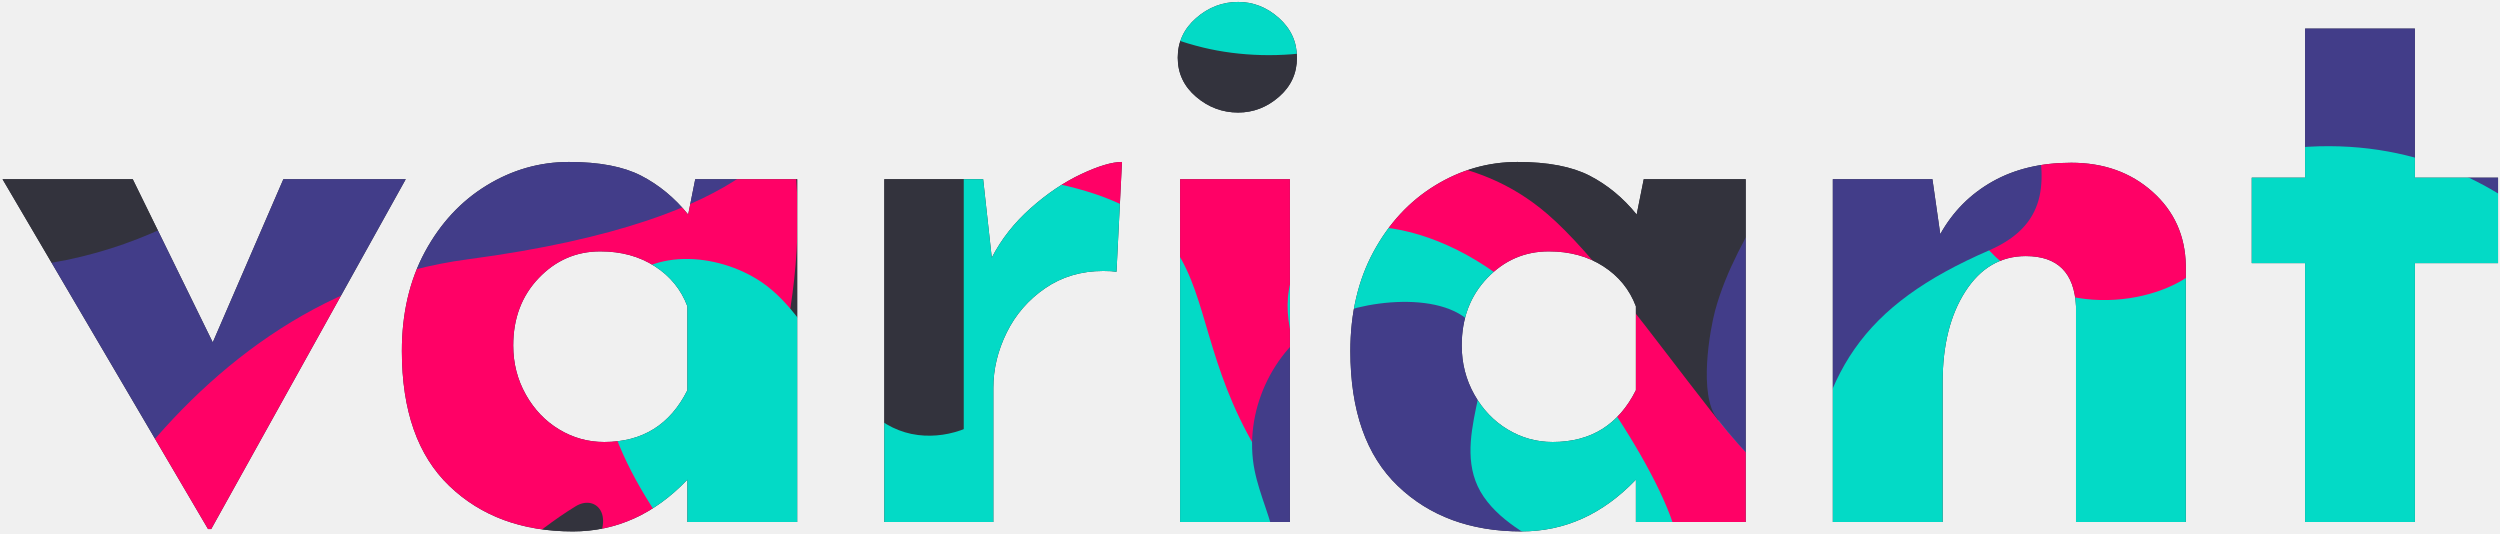
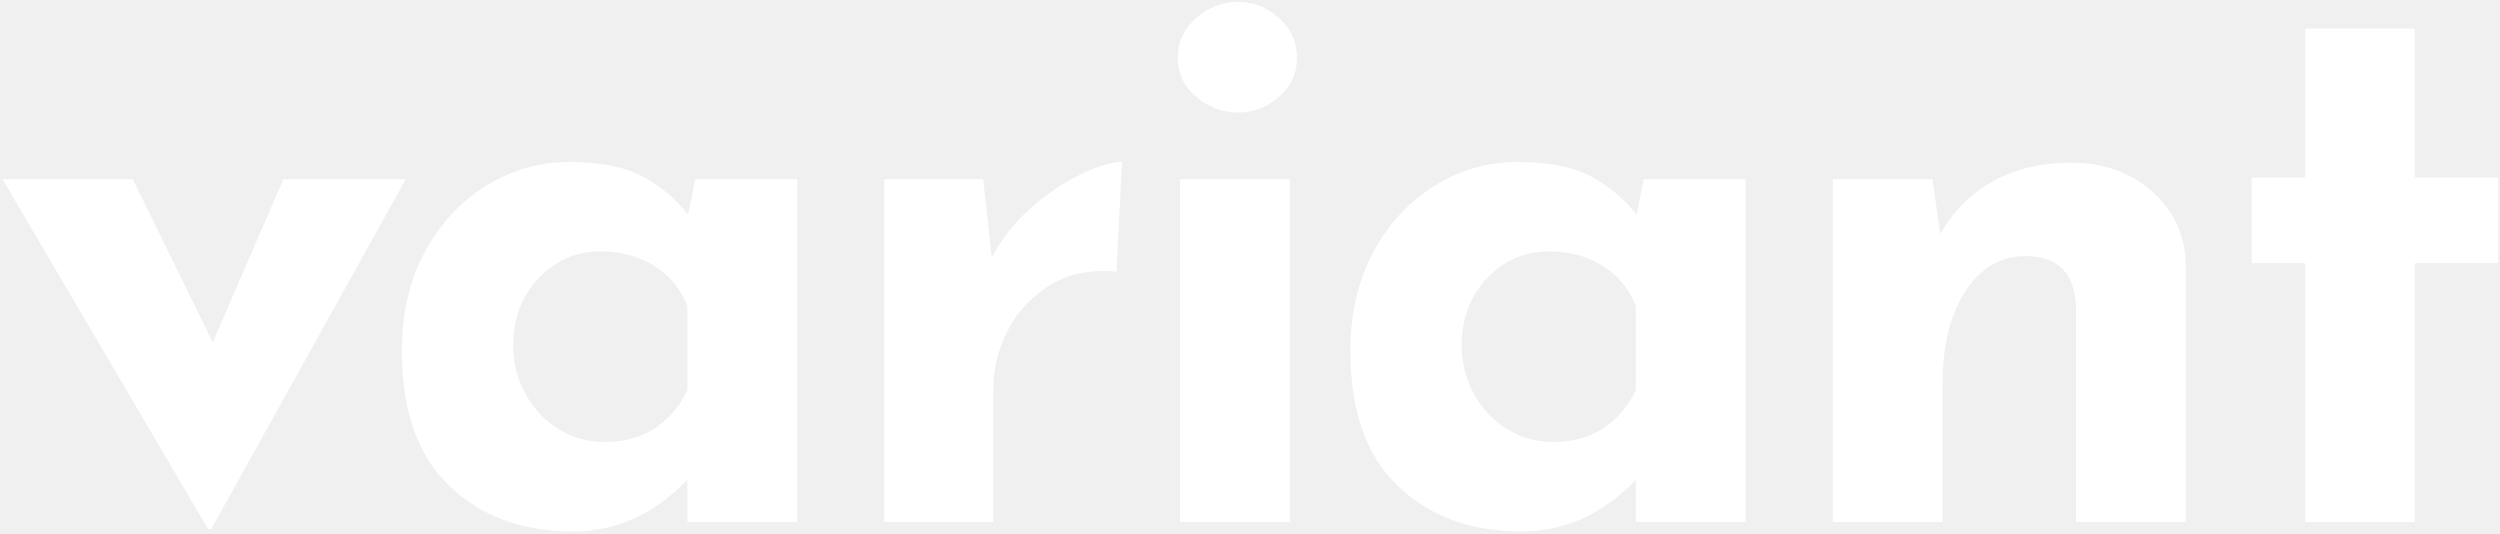
- <svg xmlns="http://www.w3.org/2000/svg" xmlns:xlink="http://www.w3.org/1999/xlink" width="886px" height="189px" viewBox="0 0 886 189" version="1.1">
-   <defs>
-     <path d="M143.792,63.514 L74.848,187.502 L73.736,187.502 L0.9,63.514 L47.048,63.514 L75.404,121.338 L100.424,63.514 L143.792,63.514 Z M282.529,63.514 L282.529,185 L243.609,185 L243.609,169.988 C231.933,182.22 218.404,188.336 203.021,188.336 C185.044,188.336 170.449,182.961 159.236,172.212 C148.024,161.463 142.417,145.524 142.417,124.396 C142.417,111.052 145.151,99.33 150.618,89.229 C156.086,79.128 163.36,71.298 172.441,65.738 C181.523,60.178 191.253,57.398 201.631,57.398 C212.381,57.398 220.906,59.02 227.207,62.263 C233.509,65.506 239.069,70.093 243.887,76.024 L246.389,63.514 L282.529,63.514 Z M214.141,156.644 C227.671,156.644 237.493,150.528 243.609,138.296 L243.609,108.55 C241.385,102.619 237.54,97.893 232.072,94.372 C226.605,90.851 220.165,89.09 212.751,89.09 C204.226,89.09 196.952,92.241 190.928,98.542 C184.905,104.843 181.893,112.813 181.893,122.45 C181.893,128.751 183.376,134.543 186.341,139.825 C189.307,145.107 193.245,149.231 198.156,152.196 C203.068,155.161 208.396,156.644 214.141,156.644 Z M351.488,91.314 C354.824,84.827 359.411,78.989 365.249,73.8 C371.087,68.611 377.064,64.58 383.18,61.707 C389.296,58.834 394.115,57.398 397.636,57.398 L395.69,96.318 C394.578,96.133 393.003,96.04 390.964,96.04 C383.18,96.04 376.323,98.079 370.392,102.156 C364.462,106.233 359.921,111.469 356.77,117.863 C353.62,124.257 352.044,130.79 352.044,137.462 L352.044,185 L313.402,185 L313.402,63.514 L348.43,63.514 L351.488,91.314 Z M457.143,63.514 L457.143,185 L418.223,185 L418.223,63.514 L457.143,63.514 Z M417.389,20.424 C417.389,14.864 419.567,10.184 423.922,6.385 C428.278,2.586 433.235,0.686 438.795,0.686 C444.17,0.686 448.989,2.586 453.251,6.385 C457.514,10.184 459.645,14.864 459.645,20.424 C459.645,25.984 457.514,30.617 453.251,34.324 C448.989,38.031 444.17,39.884 438.795,39.884 C433.235,39.884 428.278,38.031 423.922,34.324 C419.567,30.617 417.389,25.984 417.389,20.424 Z M618.677,63.514 L618.677,185 L579.757,185 L579.757,169.988 C568.08,182.22 554.551,188.336 539.169,188.336 C521.191,188.336 506.596,182.961 495.384,172.212 C484.171,161.463 478.565,145.524 478.565,124.396 C478.565,111.052 481.298,99.33 486.766,89.229 C492.233,79.128 499.507,71.298 508.589,65.738 C517.67,60.178 527.4,57.398 537.779,57.398 C548.528,57.398 557.053,59.02 563.355,62.263 C569.656,65.506 575.216,70.093 580.035,76.024 L582.537,63.514 L618.677,63.514 Z M550.289,156.644 C563.818,156.644 573.641,150.528 579.757,138.296 L579.757,108.55 C577.533,102.619 573.687,97.893 568.22,94.372 C562.752,90.851 556.312,89.09 548.899,89.09 C540.373,89.09 533.099,92.241 527.076,98.542 C521.052,104.843 518.041,112.813 518.041,122.45 C518.041,128.751 519.523,134.543 522.489,139.825 C525.454,145.107 529.392,149.231 534.304,152.196 C539.215,155.161 544.543,156.644 550.289,156.644 Z M734.062,57.676 C745.552,57.676 755.143,61.105 762.835,67.962 C770.526,74.819 774.464,83.53 774.65,94.094 L774.65,185 L735.73,185 L735.73,108.55 C735.174,96.689 729.243,90.758 717.938,90.758 C709.042,90.758 701.906,94.928 696.532,103.268 C691.157,111.608 688.47,122.357 688.47,135.516 L688.47,185 L649.55,185 L649.55,63.514 L684.856,63.514 L687.636,82.974 C692.084,75.005 698.246,68.796 706.123,64.348 C713.999,59.9 723.312,57.676 734.062,57.676 Z M855.841,10.138 L855.841,62.958 L885.309,62.958 L885.309,93.26 L855.841,93.26 L855.841,185 L816.921,185 L816.921,93.26 L798.017,93.26 L798.017,62.958 L816.921,62.958 L816.921,10.138 L855.841,10.138 Z" id="path-1" />
-   </defs>
-   <g id="Logo" stroke="none" stroke-width="1" fill="none" fill-rule="evenodd">
-     <g id="Artboard">
-       <g id="Group">
-         <mask id="mask-2" fill="white">
-           <use xlink:href="#path-1" />
-         </mask>
-         <use id="variant" fill="#33333D" xlink:href="#path-1" />
-         <g id="Variant_pattern_RGB" mask="url(#mask-2)">
-           <g transform="translate(-1572, -1802)">
-             <polygon id="Fill-1" fill="#03DAC6" points="0 2987 4170 2987 4170 0 0 0" />
-             <g id="Group-961" stroke-width="1" fill="none">
-               <path d="M1809.58,1194.714 L1821.786,1193.814 L1846.949,1190.36 L1878.175,1188.059 L1859.749,1237.207 L1722.556,1299.663 L1720.508,1400.957 L1973.391,1339.082 L1971.758,1386.832 C1971.758,1386.832 1890.042,1425.903 1881.85,1514.982 C1877.792,1559.129 1879.805,1596.85 1870.086,1615.972 C1851.449,1652.644 1821.77,1661.309 1804.549,1688.996 C1761.383,1758.403 1793.526,1844.026 1793.526,1844.026 L1695.938,1746.081 L1512.283,1444.044 C1512.283,1444.044 1614.172,1425.378 1656.846,1277.793 C1726.279,1185.751 1809.58,1194.714 1809.58,1194.714" id="Fill-72" fill="#EDE8D7" />
-               <polygon id="Fill-148" fill="#EDE8D7" points="2739.429 1888.847 2739.429 1949.374 2592.379 2166.243 2591.629 2166.416 2591.629 2167.35 2590.016 2169.725 2517.021 2213.965 2425.674 2269.517 2541.965 2012.637" />
-               <path d="M1673.355,1547.185 C1673.355,1547.185 1665.63,1524.819 1669.218,1503.699 C1672.957,1481.685 1688.597,1460.885 1718.517,1461.204 C1747.236,1461.508 1765.715,1479.622 1768.631,1501.376 C1771.671,1524.029 1762.361,1545.51 1755.94,1559.755 C1748.227,1576.86 1781.51,1544.162 1804.587,1564.122 C1827.662,1584.081 1824.545,1625.872 1784.004,1656.436 C1743.465,1686.997 1779.015,1696.97 1762.175,1740.636 C1745.336,1784.301 1718.517,1842.933 1718.517,1842.933 L1632.447,1909.673 L1569.915,1769.332 L1552.615,1590.317 L1621.635,1517.341 L1673.355,1547.185 Z" id="Fill-182" fill="#FFC4BC" />
-               <path d="M1913.55,1795.904 L1917.475,1828.292 L2020.384,1872.872 L2100.216,1872.872 L2175.682,1957.076 L2370.274,1730.66 L2425.784,1782.43 L2495.787,1630.441 C2495.787,1630.441 2497.844,1608.991 2478.694,1587.723 C2465.371,1572.93 2427.232,1564.995 2427.232,1564.995 C2427.232,1564.995 2459.352,1536.049 2477.846,1502.971 C2494.59,1473.019 2504.937,1440.836 2503.396,1420.041 C2498.129,1348.932 2395.224,1281.437 2395.224,1281.437 L2367.155,1305.893 C2367.155,1305.893 2255.515,1466.817 2259.882,1573.476 C2259.882,1573.476 2204.774,1536.784 2134.095,1576.337 C2063.419,1615.892 2109.612,1599.924 2095.083,1627.751 C2063.656,1687.951 2113.629,1762.612 2077.071,1801.363 C2058.6,1820.944 2024.292,1825.102 1998.426,1818.856 C1968.203,1811.56 1947.562,1791.769 1947.562,1791.769 L1954.272,1733.154 L1913.55,1795.904 Z" id="Fill-184" fill="#33333D" />
-               <path d="M2495.787,1630.441 C2495.787,1630.441 2494.842,1657.12 2480.767,1715.563 C2473.758,1744.67 2479.402,1772.284 2500.171,1790.048 C2521.712,1808.474 2553.368,1815.085 2553.368,1815.085 C2553.368,1815.085 2531.462,1849.51 2553.368,1873.92 C2564.074,1885.852 2571.251,1896.436 2575.118,1904.081 C2579.164,1912.077 2591.964,1916.669 2591.964,1922.43 C2591.964,1933.695 2579.328,1943.202 2599.982,1939.446 L2621.357,1989.949 L2572.682,2023.189 L2493.546,2013.722 L2484.523,1994.722 C2484.523,1994.722 2527.706,1977.196 2495.162,1906.466 C2495.162,1906.466 2503.25,1891.094 2470.813,1837.866 C2467.159,1831.867 2450.23,1832.853 2445.475,1825.863 C2443.257,1822.6 2441.942,1816.281 2439.98,1813.372 C2400.403,1754.685 2423.186,1761.256 2423.186,1761.256 C2423.186,1761.256 2418.807,1734.342 2495.787,1630.441" id="Fill-405" fill="#FFC4BC" />
-               <path d="M2164.885,2008.354 C2157.079,2016.636 2113.169,2004.443 2079.692,1981.598 C2043.413,1956.84 2018.197,1920 2032.307,1894.706 C2045.684,1870.728 2094.715,1883.226 2122.421,1918.21 C2151.568,1955.015 2175.581,1997.005 2164.885,2008.354 M2295.415,2021.153 C2261.117,1986.852 2231.942,2016.034 2178.193,1947.435 C2157.356,1920.837 2136.729,1891.852 2120.35,1877.814 C2094.485,1855.643 2065.467,1857.4 2020.022,1854.264 C1945.797,1849.145 1913.55,1795.904 1913.55,1795.904 L1913.55,1862.456 C2021.047,1871.669 1979.582,1910.064 2024.628,1972.518 C2069.673,2034.972 2144.41,2038.046 2193.039,2044.188 C2241.665,2050.33 2276.988,2049.819 2261.63,2067.737 C2246.274,2085.655 2196.62,2137.869 2196.62,2137.869 L2227.288,2173.265 L2297.975,2104.081 C2297.975,2104.081 2335.018,2060.758 2295.415,2021.153" id="Fill-407" fill="#FF0166" />
-               <path d="M1540.586,1814.584 C1543.563,1809.226 1562.902,1808.463 1570.098,1822.804 C1574.684,1831.948 1570.738,1854.771 1566.132,1862.017 C1556.005,1877.939 1515.232,1902.305 1490.628,1898.696 C1437.266,1890.869 1457.499,1832.548 1391.331,1823.3 C1325.163,1814.049 1329.432,1751.432 1370.698,1740.048 C1411.964,1728.664 1393.098,1683.156 1352.544,1667.501 C1311.988,1651.848 1290.386,1629.305 1301.059,1587.325 C1309.063,1555.839 1321.894,1540.867 1342.405,1553.41 C1349.242,1557.589 1374.967,1589.377 1379.948,1594.182 C1399.871,1613.393 1405.083,1589.929 1373.065,1561.679 C1341.048,1533.431 1351.982,1505.58 1371.904,1486.045 C1391.825,1466.508 1423.718,1503.538 1445.774,1498.556 C1467.83,1493.577 1439.564,1443.3 1512.284,1444.044 L1572.723,1507.353 C1572.723,1507.353 1525.092,1518.758 1526.515,1565.719 C1527.938,1612.681 1512.997,1627.623 1481.691,1644.702 C1462.683,1655.069 1455.997,1675.458 1466.039,1690.238 C1472.535,1699.801 1491.526,1703.633 1500.188,1712.296 C1522.244,1734.356 1457.499,1754.87 1459.635,1802.248 C1461.768,1849.624 1501.455,1885.027 1540.586,1814.584" id="Fill-500" fill="#FF0166" />
-               <path d="M1851.449,1845.535 C1851.449,1845.535 1813.347,1870.171 1731.138,1883.871 C1648.928,1897.577 1600.727,1950.772 1554.787,2074.904 C1554.787,2074.904 1610.376,2086.106 1629.72,2040.968 C1649.064,1995.829 1646.741,2010.028 1646.395,2025.861 C1645.699,2057.656 1662.053,2106.731 1700.255,2112.65 C1700.255,2112.65 1712.209,2105.397 1738,2112.65 C1763.792,2119.905 1764.221,2057.802 1765.833,2077.954 C1767.444,2098.105 1818.404,2027.306 1833.718,1984.585 C1849.03,1941.863 1867.57,1901.152 1851.449,1845.535" id="Fill-518" fill="#FF0166" />
-               <path d="M1268.502,1859.941 C1268.502,1859.941 1283.779,1857.811 1295.912,1861.537 C1325.599,1870.652 1325.291,1900.416 1325.291,1964.212 C1325.291,2014.981 1325.71,2040.578 1325.71,2040.578 L1394.759,2048.333 L1394.759,2152.926 C1394.759,2201.023 1450.579,2235.158 1512.285,2184.38 C1540.574,2161.099 1553.145,2112.954 1566.13,2068.811 C1579.118,2024.667 1630.644,1908.088 1737.806,1893.899 C1844.967,1879.707 1851.448,1845.535 1851.448,1845.535 C1851.448,1845.535 1820.334,1821.659 1820.334,1785.815 C1820.334,1785.815 1761.47,1808.898 1761.47,1742.764 C1761.47,1742.764 1692.671,1885.053 1572.436,1897.074 C1572.436,1897.074 1577.595,1852.336 1606.986,1828.286 C1636.375,1804.239 1634.505,1782.331 1625.123,1740.634 C1621.126,1722.867 1629.03,1707.957 1636.075,1701.169 C1645.598,1691.991 1650.829,1680.299 1650.375,1669.19 C1649.625,1650.801 1634.573,1638.111 1621.109,1620.116 C1604.755,1598.256 1609.303,1573.842 1628.148,1557.09 L1562.32,1496.455 C1562.32,1496.455 1530.085,1507.414 1523.008,1553.046 C1515.552,1601.127 1515.387,1617.89 1483.173,1636.54 C1465.04,1647.036 1451.894,1665.138 1452.204,1674.628 C1452.719,1690.441 1466.815,1703.267 1492.281,1712.037 C1533.026,1726.063 1458.008,1736.934 1455.544,1798.876 C1453.079,1860.822 1494.543,1868.656 1512.32,1865.012 C1528.993,1861.595 1537.624,1854.751 1544.17,1840.514 C1548.622,1830.824 1551.876,1821.853 1556.964,1824.036 C1562.349,1826.347 1561.512,1839.025 1556.395,1851.265 C1550.237,1865.999 1536.893,1880.582 1507.702,1882.042 C1454.265,1884.715 1450.694,1823.299 1391.33,1823.299 L1391.33,1869.018 C1391.33,1869.018 1332.016,1826.54 1268.502,1859.941" id="Fill-609" fill="#423D89" />
-               <path d="M2339.608,1747.406 L2402.274,1762.303 C2402.274,1762.303 2410.407,1810.932 2357.5,1859.733 C2357.5,1859.733 2360.958,1887.133 2351.123,1896.973 C2339.229,1908.876 2302.111,1917.441 2276.94,1890.729 C2251.772,1864.017 2243.553,1864.531 2255.882,1845.011 C2262.753,1834.127 2274.257,1823.564 2287.721,1815.542 C2298.407,1809.177 2316.783,1804.427 2325.225,1795.903 C2347.312,1773.604 2339.608,1747.406 2339.608,1747.406" id="Fill-653" fill="#FF0166" />
-               <path d="M828.839,2259.132 L1394.758,2048.332 L1394.758,2152.925 C1394.758,2176.712 1431.922,2197.586 1472.507,2181.258 C1507.457,2167.199 1544.663,2121.998 1566.131,2068.811 C1566.131,2068.811 1589.639,2071.551 1615.408,2029.839 C1639.135,1991.432 1659.624,1998.685 1659.624,1998.685 C1659.624,1998.685 1651.205,2022.001 1654.353,2046.899 C1657.268,2069.942 1670.926,2094.34 1690.261,2102.926 C1693.655,2104.432 1704.157,2104.082 1699.92,2088.646 C1696.84,2077.432 1692.653,2064.996 1689.574,2047.007 C1688.009,2037.867 1692.203,2028.989 1694.936,2022.566 C1699.826,2011.078 1709.242,2013.407 1710.459,2026.133 C1713.344,2056.356 1720.536,2107.155 1736.194,2105.888 C1758.446,2104.092 1739.109,2030.323 1745.427,2005.433 C1745.427,2005.433 1761.102,1990.505 1776.031,1981.411 C1782.656,1977.375 1789.544,1983.649 1783.26,1994.537 C1772.377,2013.392 1759.1,2041.628 1767.798,2055.179 C1781.517,2076.553 1872.839,1951.603 1851.449,1845.535 C1851.449,1845.535 1865.489,1859.725 1913.551,1862.455 L1913.551,2089.027 L1862.062,2122.615 C1862.062,2122.615 1791.302,2111.066 1721.809,2120.739 C1652.33,2130.413 1631.308,2137.28 1618.881,2143.493 C1561.265,2172.297 1562.319,2216.475 1562.319,2216.475 C1562.319,2216.475 1359.54,2282.882 1288.103,2310.709 L1288.103,2197.003 L1006.416,2299.779 C1006.416,2299.779 967.812,2276.488 922.459,2292.389 C883.805,2305.942 874.79,2346.284 874.79,2346.284 L828.839,2342.157 L828.839,2259.132 Z" id="Fill-730" fill="#33333D" />
-               <path d="M2179.822,1912.123 C2183.651,1897.912 2191.174,1884.965 2198.576,1872.366 C2211.134,1850.99 2224.649,1829.686 2232.515,1806.045 C2241.394,1779.366 2242.859,1747.747 2258.984,1724.208 C2284.771,1686.555 2333.095,1683.328 2354.195,1686.624 C2372.914,1689.547 2411.003,1700.786 2428.032,1741.145 C2435.398,1758.604 2435.828,1783.729 2446.309,1803.045 C2459.911,1828.115 2476.808,1830.813 2488.608,1847.346 C2497.885,1860.347 2501.264,1884.486 2495.162,1906.467 C2495.162,1906.467 2450.369,1832.797 2357.499,1859.732 C2357.499,1859.732 2393.672,1836.776 2385.222,1769.195 L2339.608,1747.406 C2339.608,1747.406 2350.999,1790.109 2308.058,1806.203 C2265.113,1822.298 2322.106,1871.127 2276.94,1890.728 C2231.776,1910.331 2216.686,1933.977 2212.017,1981.411 C2201.499,1973.917 2190.316,1962.852 2180.561,1950.415 C2173.855,1941.863 2178.009,1918.855 2179.822,1912.123" id="Fill-827" fill="#423D89" />
-               <path d="M1625.123,1740.635 C1641.11,1780.965 1676.404,1769.666 1676.404,1795.903 L1676.404,1850.461 C1676.404,1850.461 1637.373,1893.852 1572.436,1897.075 C1572.436,1897.075 1564.257,1841.621 1598.902,1818.855 C1633.548,1796.091 1625.123,1740.635 1625.123,1740.635" id="Fill-855" fill="#33333D" />
-               <path d="M1995.214,2121.094 C1991.235,2129.567 1993.06,2178.292 1969.41,2178.256 C1941.994,2178.214 1920.383,2153.829 1862.061,2122.613 C1830.43,2105.682 1817.864,2101.953 1814.801,2093.746 C1810.322,2081.731 1814.903,2075.386 1827.257,2067.273 C1847.638,2053.887 1848.094,2041.315 1831.353,2019.862 C1809.053,1991.285 1782.862,1960.583 1784.851,1924.388 C1785.214,1917.79 1786.624,1911.06 1790.318,1905.583 C1801.041,1889.671 1826.047,1891.242 1841.93,1902.004 C1862.892,1916.209 1871.257,1952.94 1897.356,1956.172 C1908.913,1957.601 1921.058,1952.561 1928.208,1943.371 C1932.471,1937.891 1936.075,1930.416 1942.968,1929.628 C1949.121,1928.924 1954.418,1934.395 1956.535,1940.217 C1958.652,1946.036 1958.666,1952.413 1960.366,1958.368 C1966.16,1978.655 1989.274,1988.495 2010.187,1991.26 C2031.101,1994.02 2053.322,1992.727 2072.059,2002.415 C2076.407,2004.663 2080.69,2007.74 2082.484,2012.292 C2083.552,2015.005 2083.636,2018.003 2083.448,2020.912 C2080.544,2066.165 2013.974,2081.131 1995.214,2121.094" id="Fill-942" fill="#03DAC6" />
-               <path d="M2040.637,1915.655 C2022.708,1925.989 2012.581,1948.322 2016.616,1968.622 C2018.395,1977.574 2022.606,1985.929 2024.11,1994.934 C2025.612,2003.936 2023.541,2014.571 2015.739,2019.308 C2012.179,2021.473 2007.931,2022.107 2003.945,2023.33 C1982.404,2029.94 1969.939,2057.111 1978.979,2077.752 C1984.098,2089.44 1994.995,2099.783 1993.464,2112.45 C1992.025,2124.347 1978.485,2128.199 1969.048,2135.583 C1963.748,2139.727 1953.806,2147.349 1955.702,2162.22 C1956.638,2169.546 1966.096,2177.696 1969.41,2178.255 C1994.154,2182.426 2046.062,2202.636 2012.908,2245.355 C2002.277,2259.052 2003.614,2273.38 2005.839,2290.577 C2079.078,2271.224 2102.461,2265.692 2102.461,2265.692 C2102.461,2265.692 2085.097,2249.585 2086.932,2233.19 C2089.263,2212.355 2108.201,2198.044 2125.005,2185.51 C2141.809,2172.975 2159.658,2156.243 2158.219,2135.325 C2156.41,2109.008 2124.225,2088.936 2130.348,2063.278 C2133.432,2050.352 2146.013,2040.447 2146.234,2027.165 C2146.429,2015.21 2136.44,2005.635 2126.288,1999.322 C2116.136,1993.013 2104.576,1987.885 2097.811,1978.026 C2084.522,1958.646 2104.846,1932.854 2095.199,1918.697 C2085.207,1904.032 2053.049,1908.499 2040.637,1915.655" id="Fill-944" fill="#423D89" />
-             </g>
-           </g>
-         </g>
-       </g>
-     </g>
-   </g>
+ <svg xmlns="http://www.w3.org/2000/svg" height="189" viewBox="0 0 886 189" width="886">
+   <path d="m143.792 63.514-68.944 123.988h-1.112l-72.836-123.988h46.148l28.356 57.824 25.02-57.824zm138.737 0v121.486h-38.92v-15.012c-11.676 12.232-25.205 18.348-40.588 18.348-17.977 0-32.572-5.375-43.785-16.124-11.213-10.749-16.819-26.688-16.819-47.816 0-13.344 2.734-25.066 8.201-35.167 5.467-10.101 12.742-17.931 21.823-23.491 9.081-5.56 18.811-8.34 29.19-8.34 10.749 0 19.275 1.622 25.576 4.865 6.301 3.243 11.861 7.83 16.68 13.761l2.502-12.51zm-68.388 93.13c13.529 0 23.352-6.116 29.468-18.348v-29.746c-2.224-5.931-6.07-10.657-11.537-14.178-5.467-3.521-11.908-5.282-19.321-5.282-8.525 0-15.8 3.151-21.823 9.452-6.023 6.301-9.035 14.271-9.035 23.908 0 6.301 1.483 12.093 4.448 17.375 2.965 5.282 6.904 9.406 11.815 12.371 4.911 2.965 10.24 4.448 15.985 4.448zm137.347-65.33c3.336-6.487 7.923-12.325 13.761-17.514s11.815-9.22 17.931-12.093c6.116-2.873 10.935-4.309 14.456-4.309l-1.946 38.92c-1.112-.185-2.687-.278-4.726-.278-7.784 0-14.641 2.039-20.572 6.116-5.931 4.077-10.471 9.313-13.622 15.707-3.151 6.394-4.726 12.927-4.726 19.599v47.538h-38.642v-121.486h35.028zm105.655-27.8v121.486h-38.92v-121.486zm-39.754-43.09c0-5.56 2.178-10.24 6.533-14.039 4.355-3.799 9.313-5.699 14.873-5.699 5.375 0 10.193 1.9 14.456 5.699 4.263 3.799 6.394 8.479 6.394 14.039s-2.131 10.193-6.394 13.9-9.081 5.56-14.456 5.56c-5.56 0-10.518-1.853-14.873-5.56s-6.533-8.34-6.533-13.9zm201.287 43.09v121.486h-38.92v-15.012c-11.676 12.232-25.205 18.348-40.588 18.348-17.977 0-32.572-5.375-43.785-16.124-11.213-10.749-16.819-26.688-16.819-47.816 0-13.344 2.734-25.066 8.201-35.167 5.467-10.101 12.742-17.931 21.823-23.491 9.081-5.56 18.811-8.34 29.19-8.34 10.749 0 19.275 1.622 25.576 4.865 6.301 3.243 11.861 7.83 16.68 13.761l2.502-12.51zm-68.388 93.13c13.529 0 23.352-6.116 29.468-18.348v-29.746c-2.224-5.931-6.07-10.657-11.537-14.178-5.467-3.521-11.908-5.282-19.321-5.282-8.525 0-15.8 3.151-21.823 9.452-6.023 6.301-9.035 14.271-9.035 23.908 0 6.301 1.483 12.093 4.448 17.375s6.904 9.406 11.815 12.371 10.24 4.448 15.985 4.448zm183.773-98.968c11.491 0 21.082 3.429 28.773 10.286s11.63 15.568 11.815 26.132v90.906h-38.92v-76.45c-.556-11.861-6.487-17.792-17.792-17.792-8.896 0-16.031 4.17-21.406 12.51-5.375 8.34-8.062 19.089-8.062 32.248v49.484h-38.92v-121.486h35.306l2.78 19.46c4.448-7.969 10.61-14.178 18.487-18.626s17.19-6.672 27.939-6.672zm121.779-47.538v52.82h29.468v30.302h-29.468v91.74h-38.92v-91.74h-18.904v-30.302h18.904v-52.82z" fill="#fff" fill-rule="evenodd" />
</svg>
